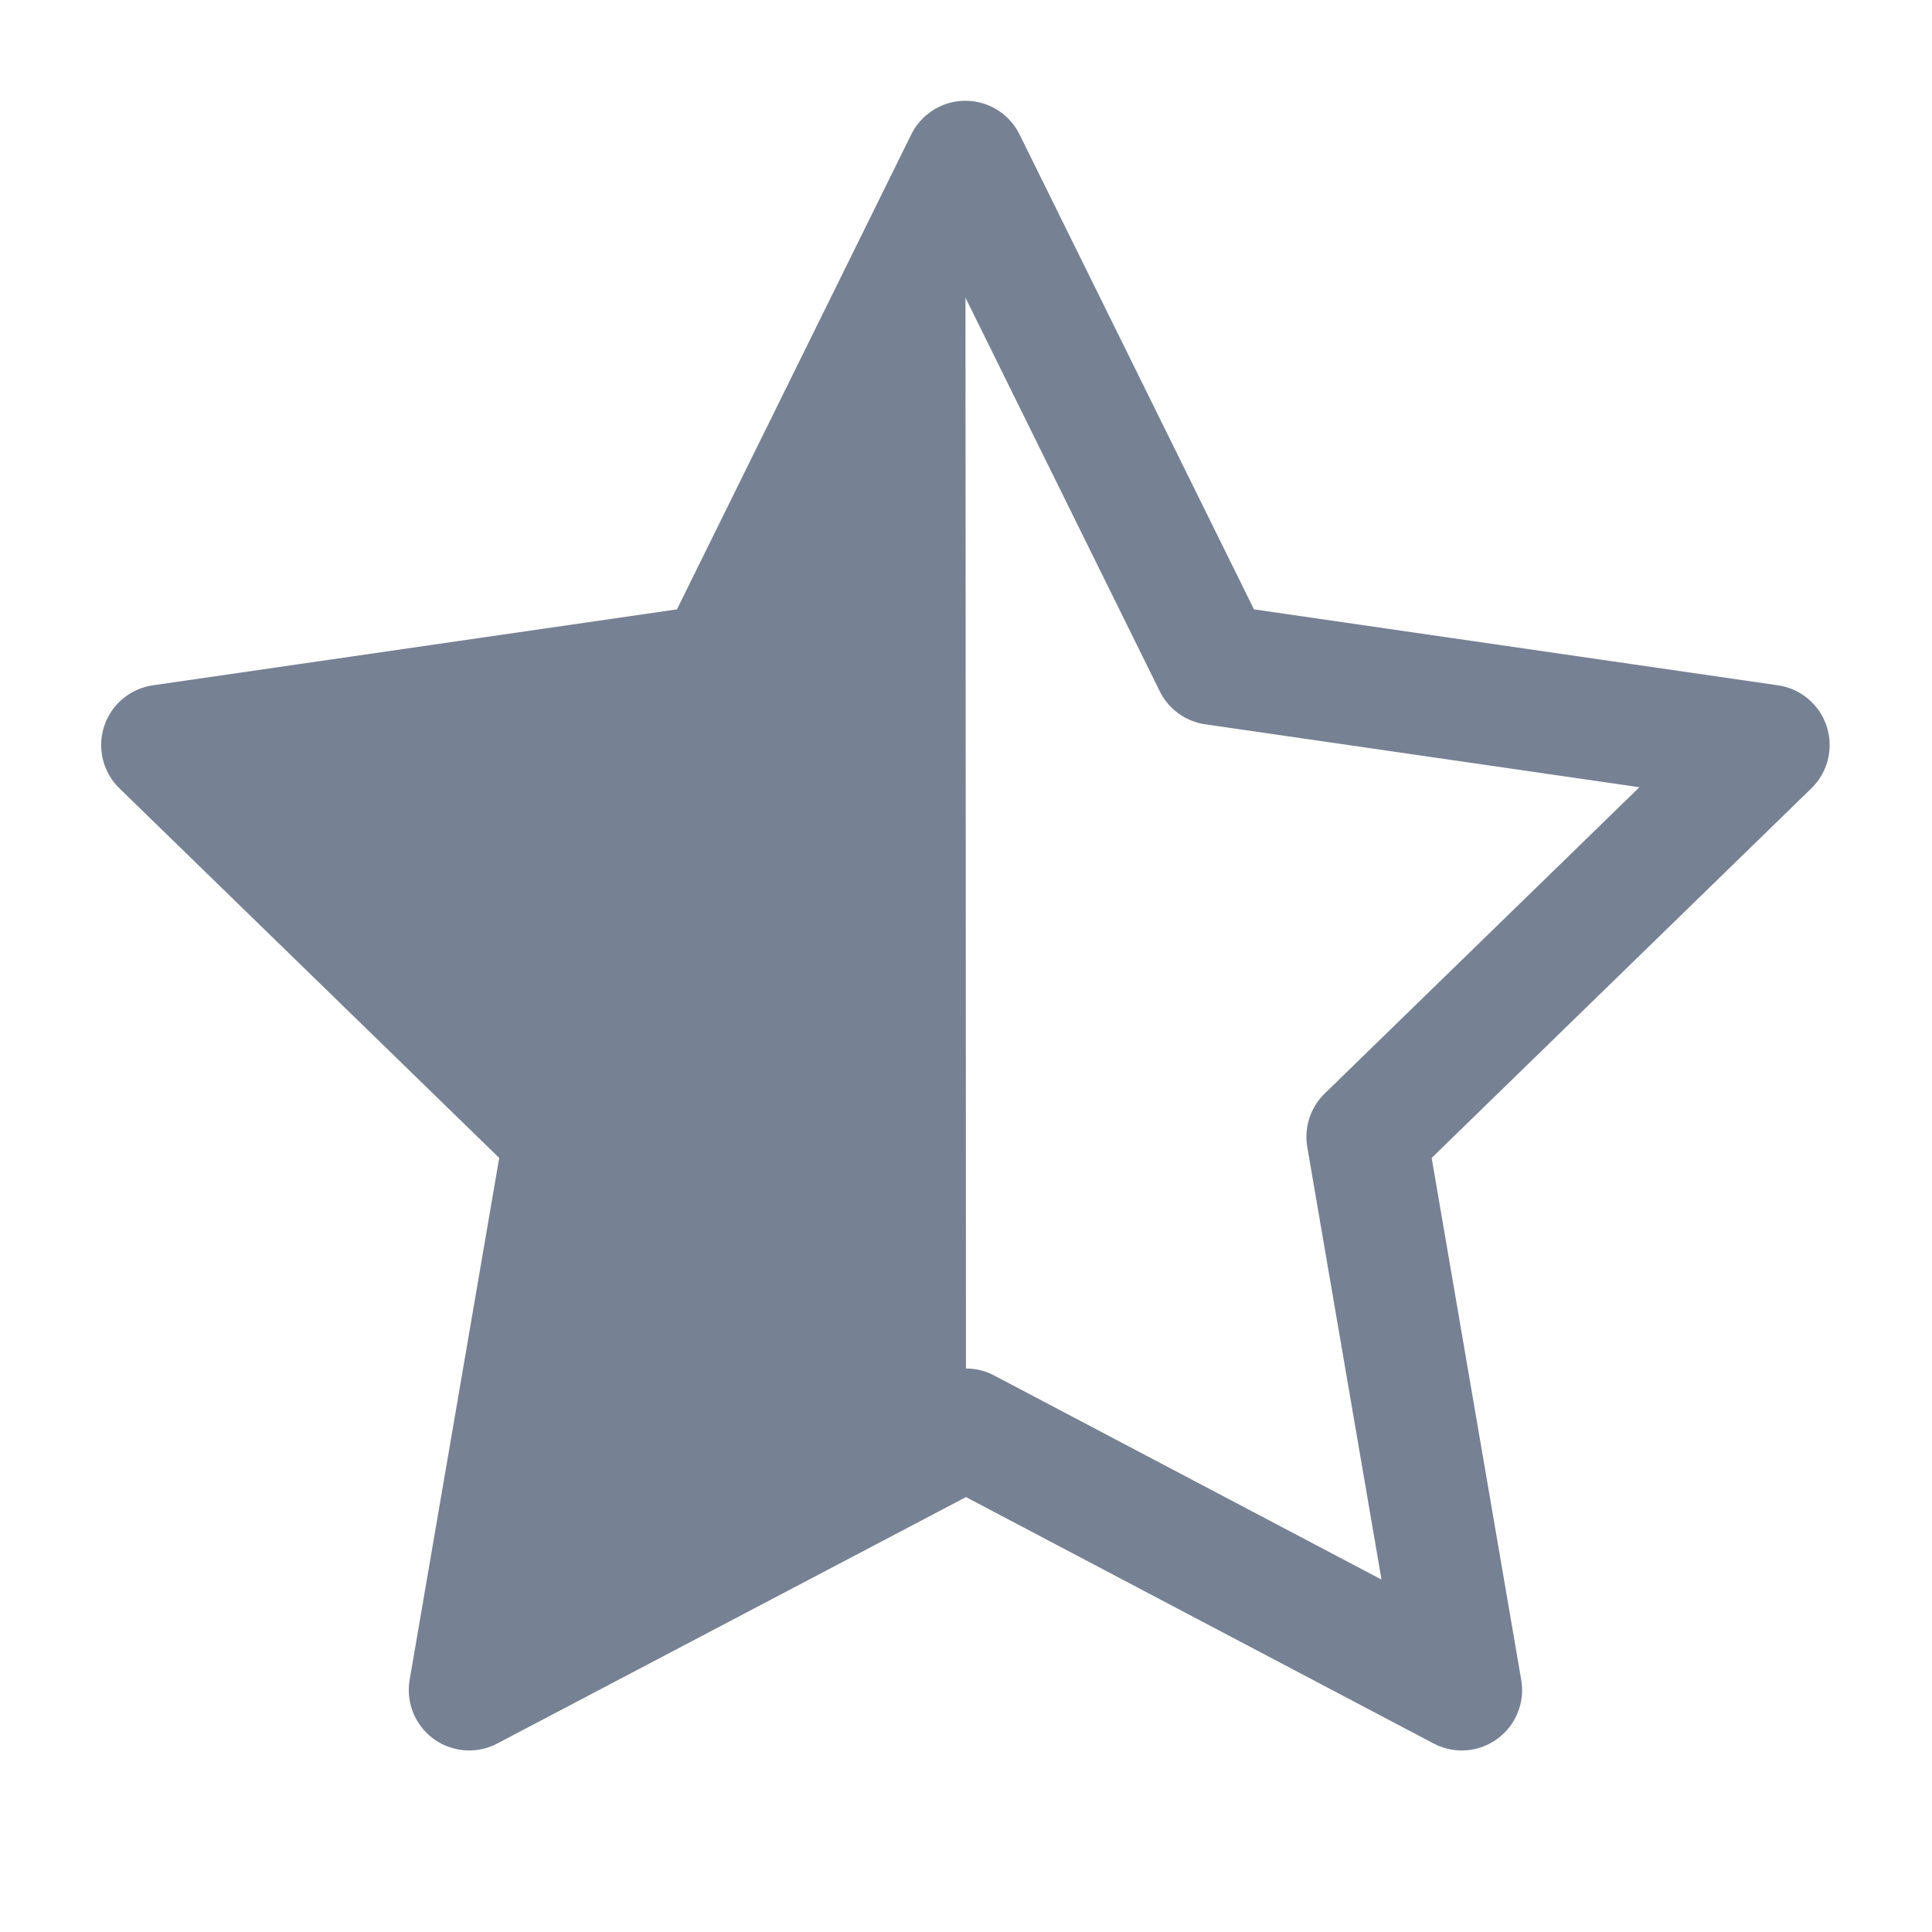
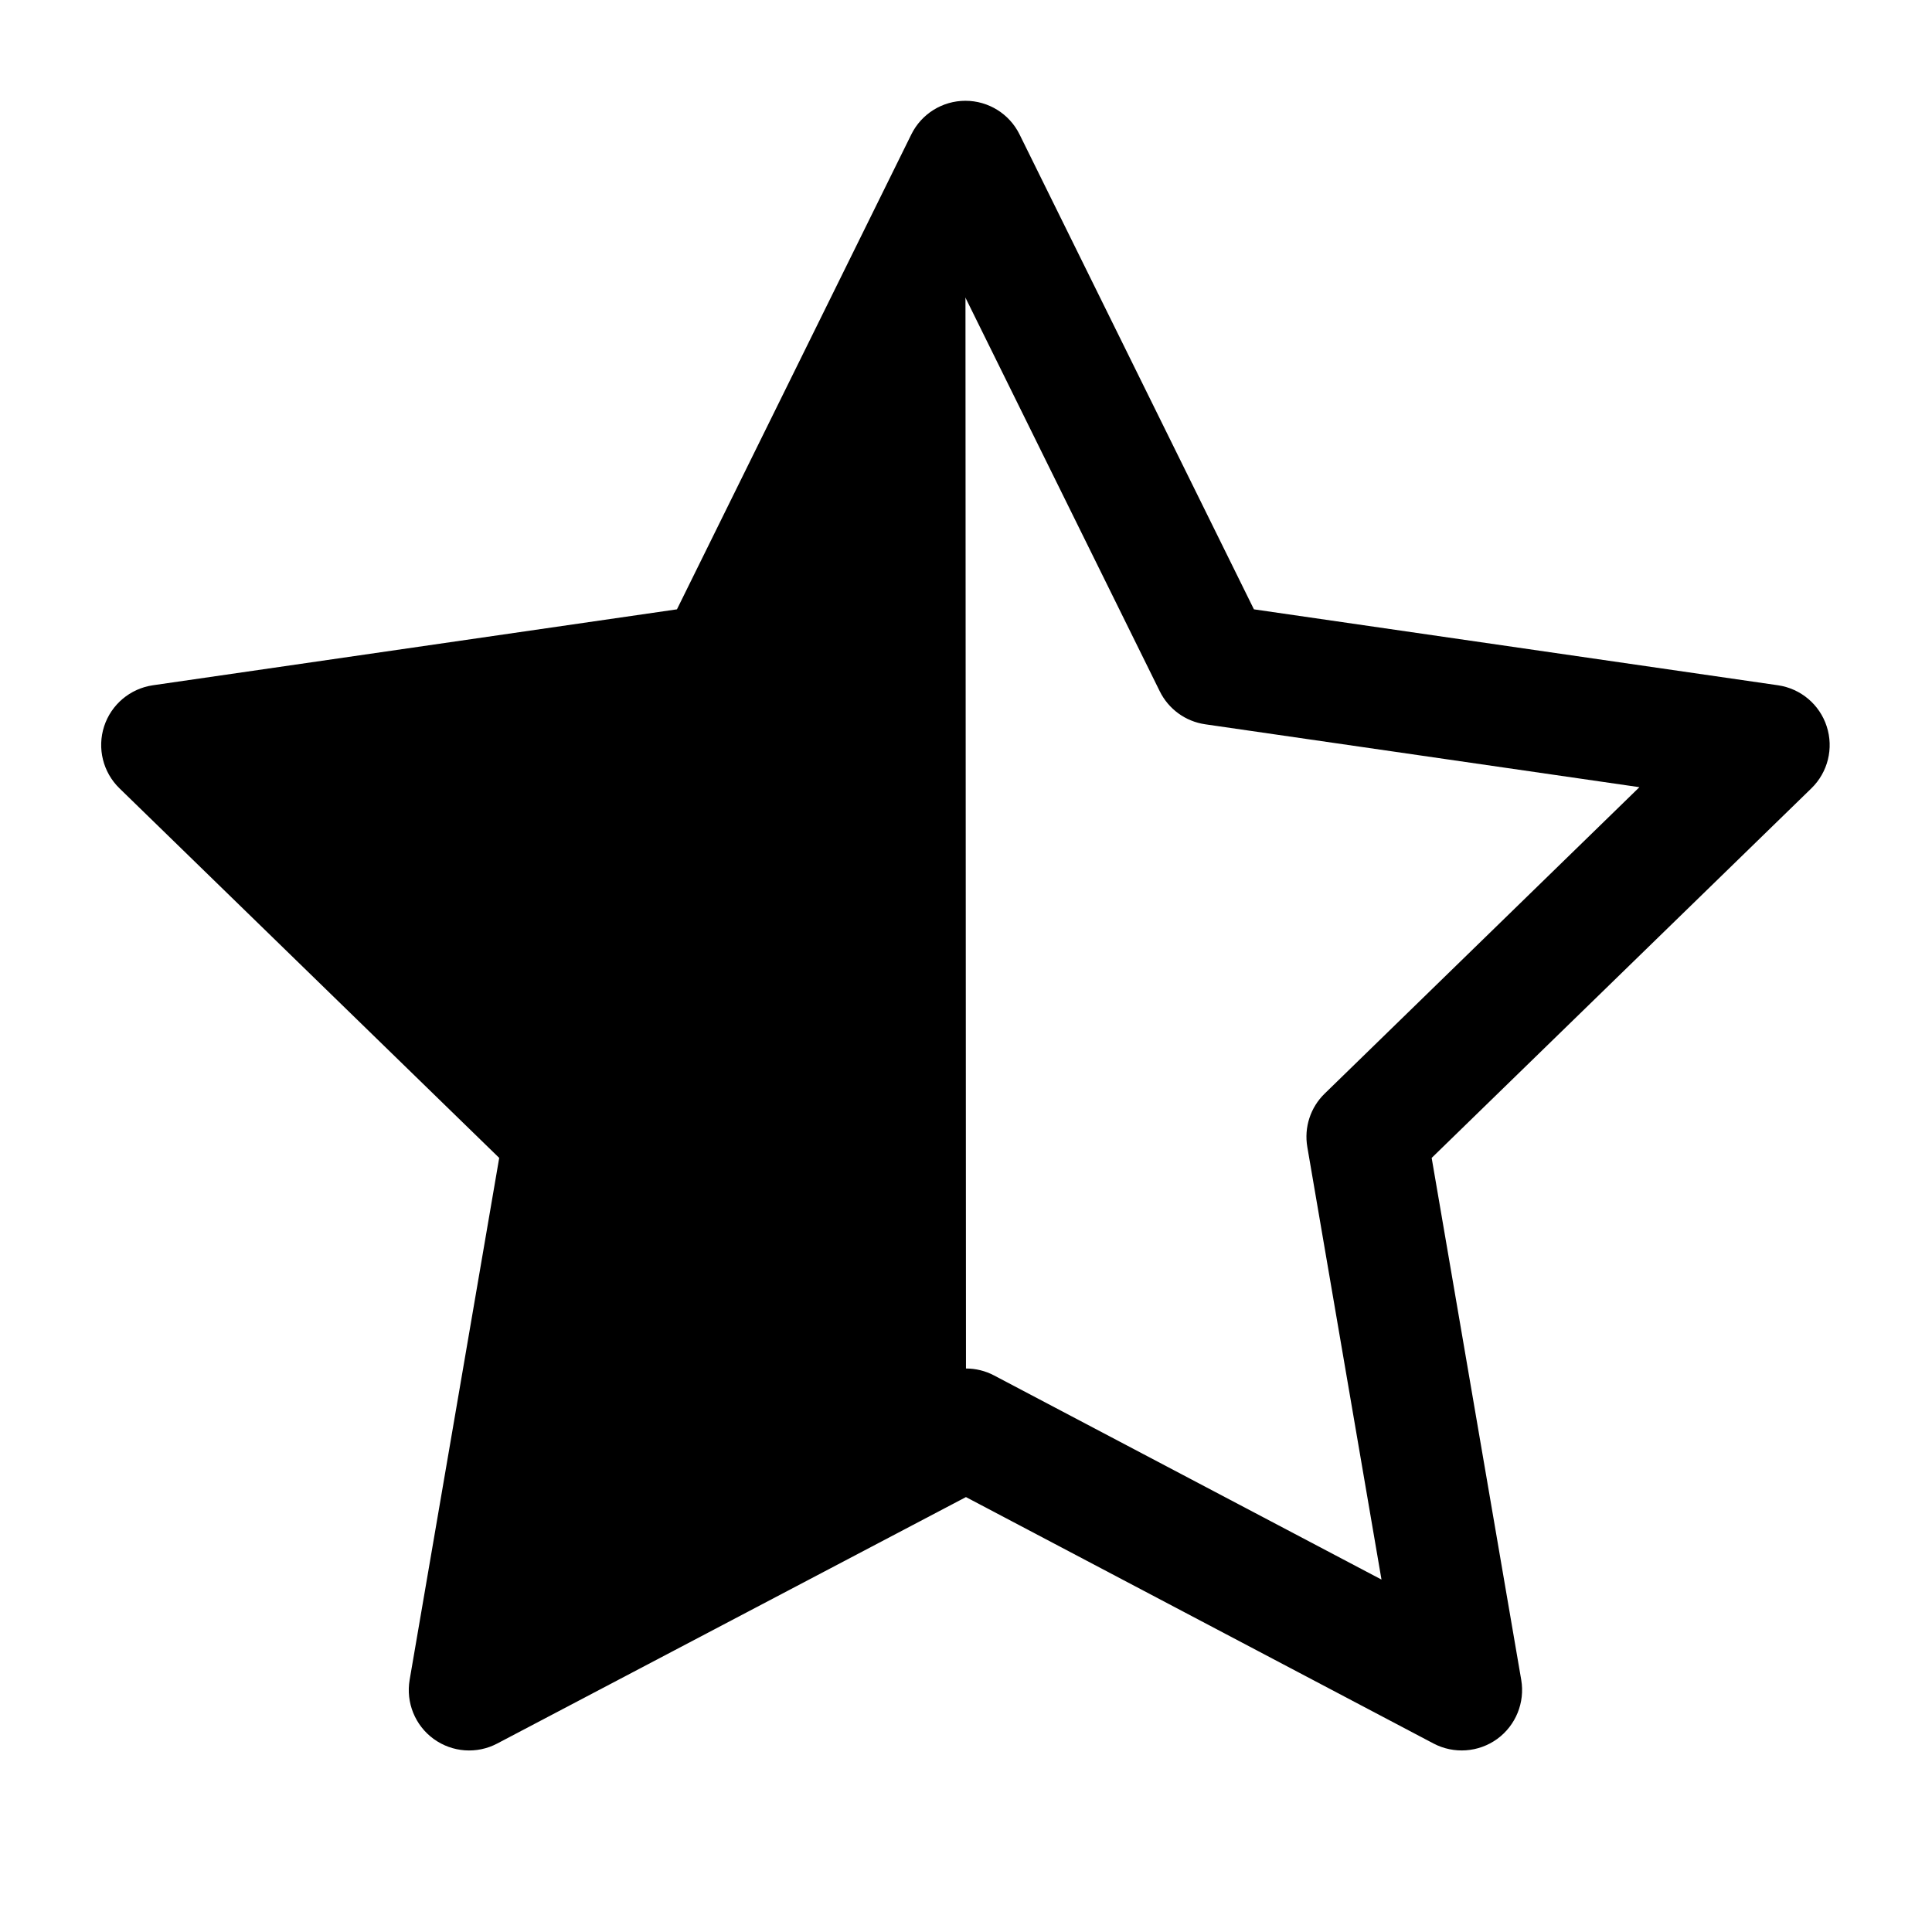
- <svg xmlns="http://www.w3.org/2000/svg" width="36" height="36" viewBox="0 0 36 36" fill="none">
-   <path d="M18 26.625L8.742 31.492L10.511 21.183L3.01 13.883L13.361 12.383L17.989 3.003L22.619 12.383L32.968 13.883L25.468 21.183L27.237 31.492L18 26.625Z" stroke="#778194" stroke-width="2.25" stroke-linecap="round" stroke-linejoin="round" />
-   <path d="M18 26.625L8.742 31.492L10.511 21.183L3.01 13.883L13.361 12.383L17.989 3.003L18 26.625Z" fill="#778194" />
+ <svg xmlns="http://www.w3.org/2000/svg" width="36" height="36" viewBox="0 0 36 36">
+   <path fill-rule="evenodd" clip-rule="evenodd" d="M17.989 1.878C18.418 1.878 18.809 2.121 18.998 2.505L23.365 11.354L33.13 12.769C33.554 12.831 33.906 13.127 34.038 13.535C34.171 13.943 34.06 14.39 33.753 14.689L26.677 21.576L28.346 31.302C28.418 31.724 28.244 32.151 27.898 32.403C27.551 32.654 27.091 32.687 26.712 32.488L17.999 27.896L9.265 32.488C8.886 32.688 8.427 32.654 8.081 32.403C7.734 32.151 7.561 31.724 7.633 31.302L9.302 21.576L2.226 14.689C1.919 14.39 1.808 13.943 1.94 13.535C2.073 13.127 2.425 12.831 2.849 12.769L12.614 11.354L16.981 2.505C17.17 2.121 17.561 1.878 17.989 1.878ZM17.989 5.545L14.369 12.88C14.205 13.213 13.888 13.443 13.522 13.496L5.431 14.668L11.295 20.377C11.561 20.635 11.682 21.008 11.619 21.373L10.236 29.436L17.476 25.629C17.805 25.457 18.197 25.457 18.524 25.63L25.742 29.433L24.36 21.373C24.297 21.008 24.418 20.635 24.684 20.377L30.548 14.668L22.457 13.496C22.09 13.443 21.774 13.213 21.61 12.88L17.989 5.545Z" />
+   <path d="M18 26.625L8.742 31.492L10.511 21.183L3.01 13.882L13.361 12.382L17.989 3.003L18 26.625Z" />
</svg>
